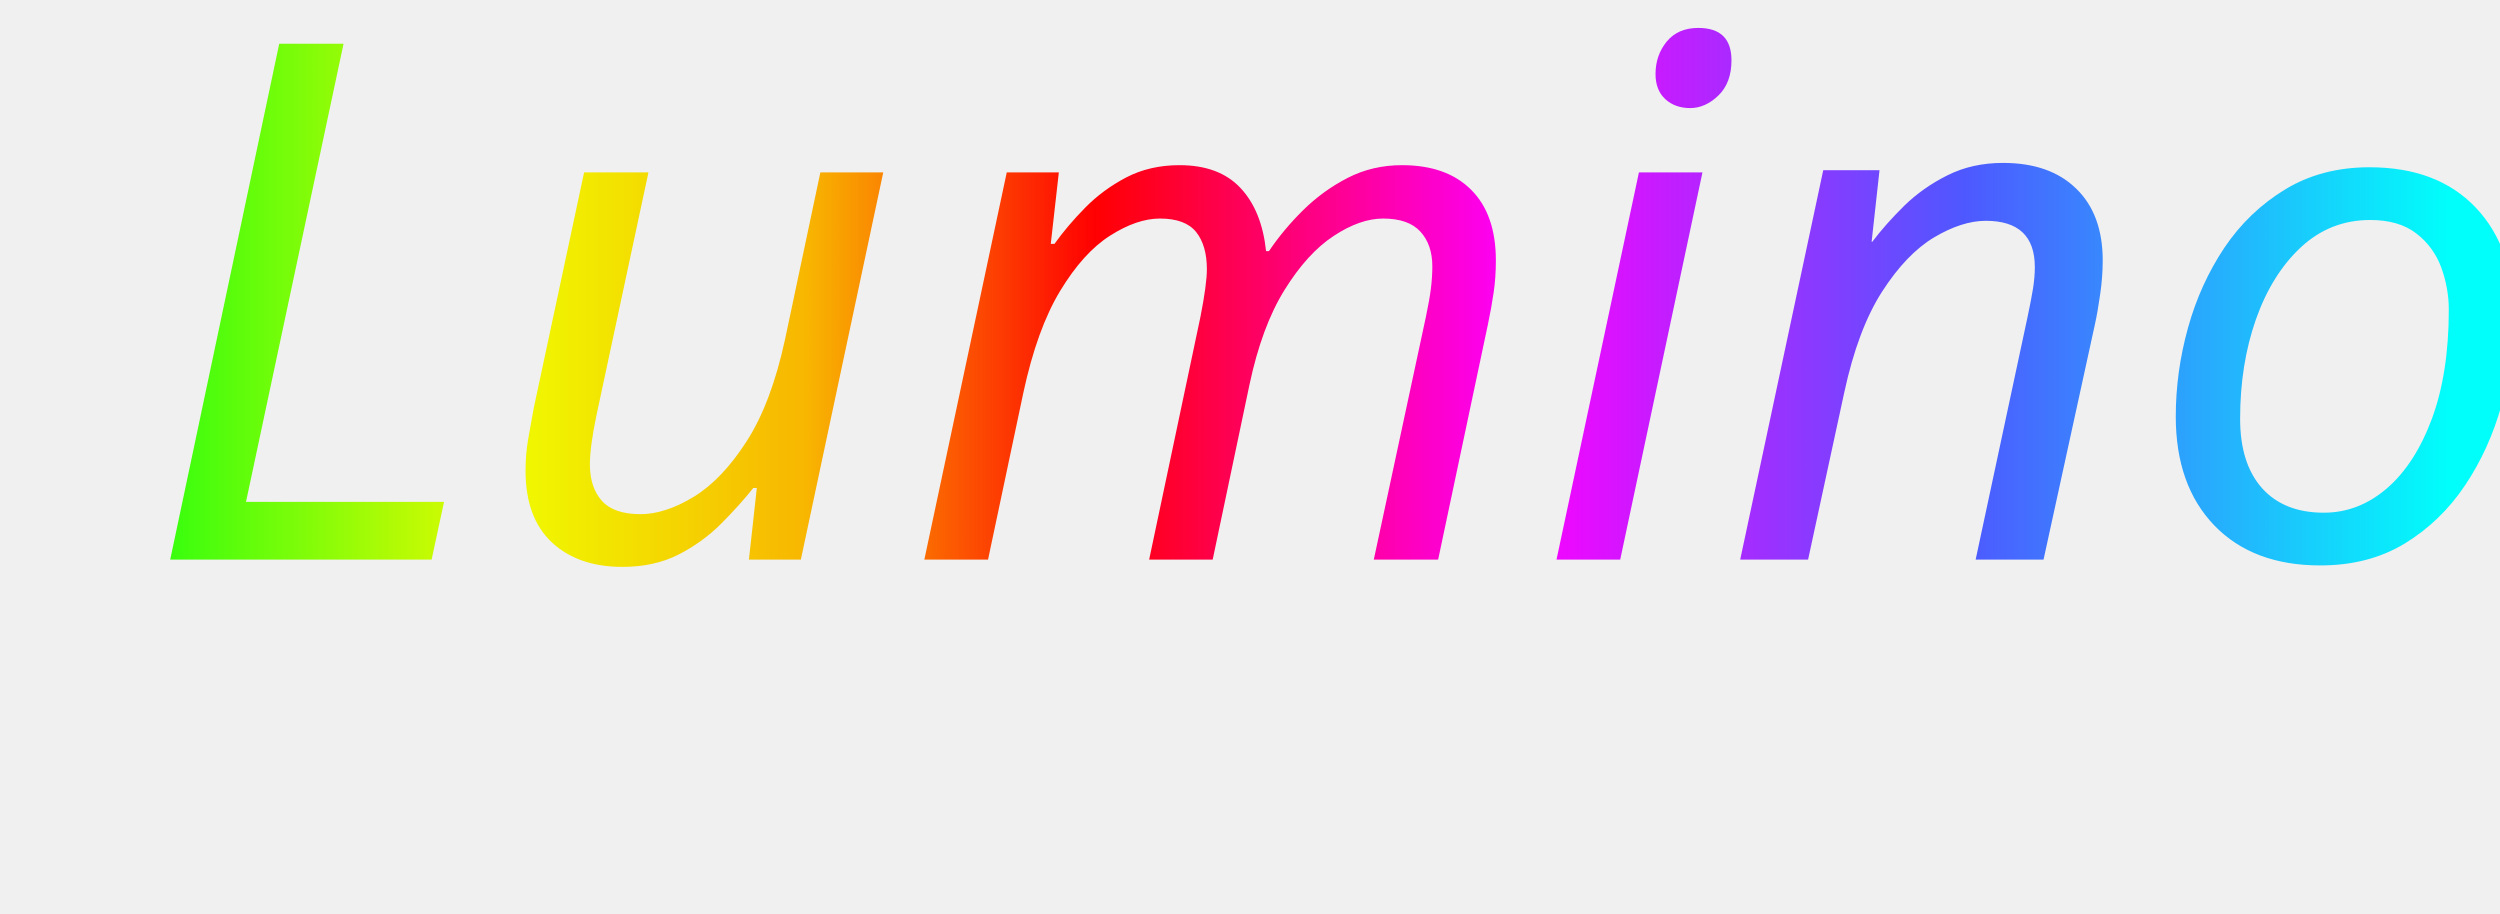
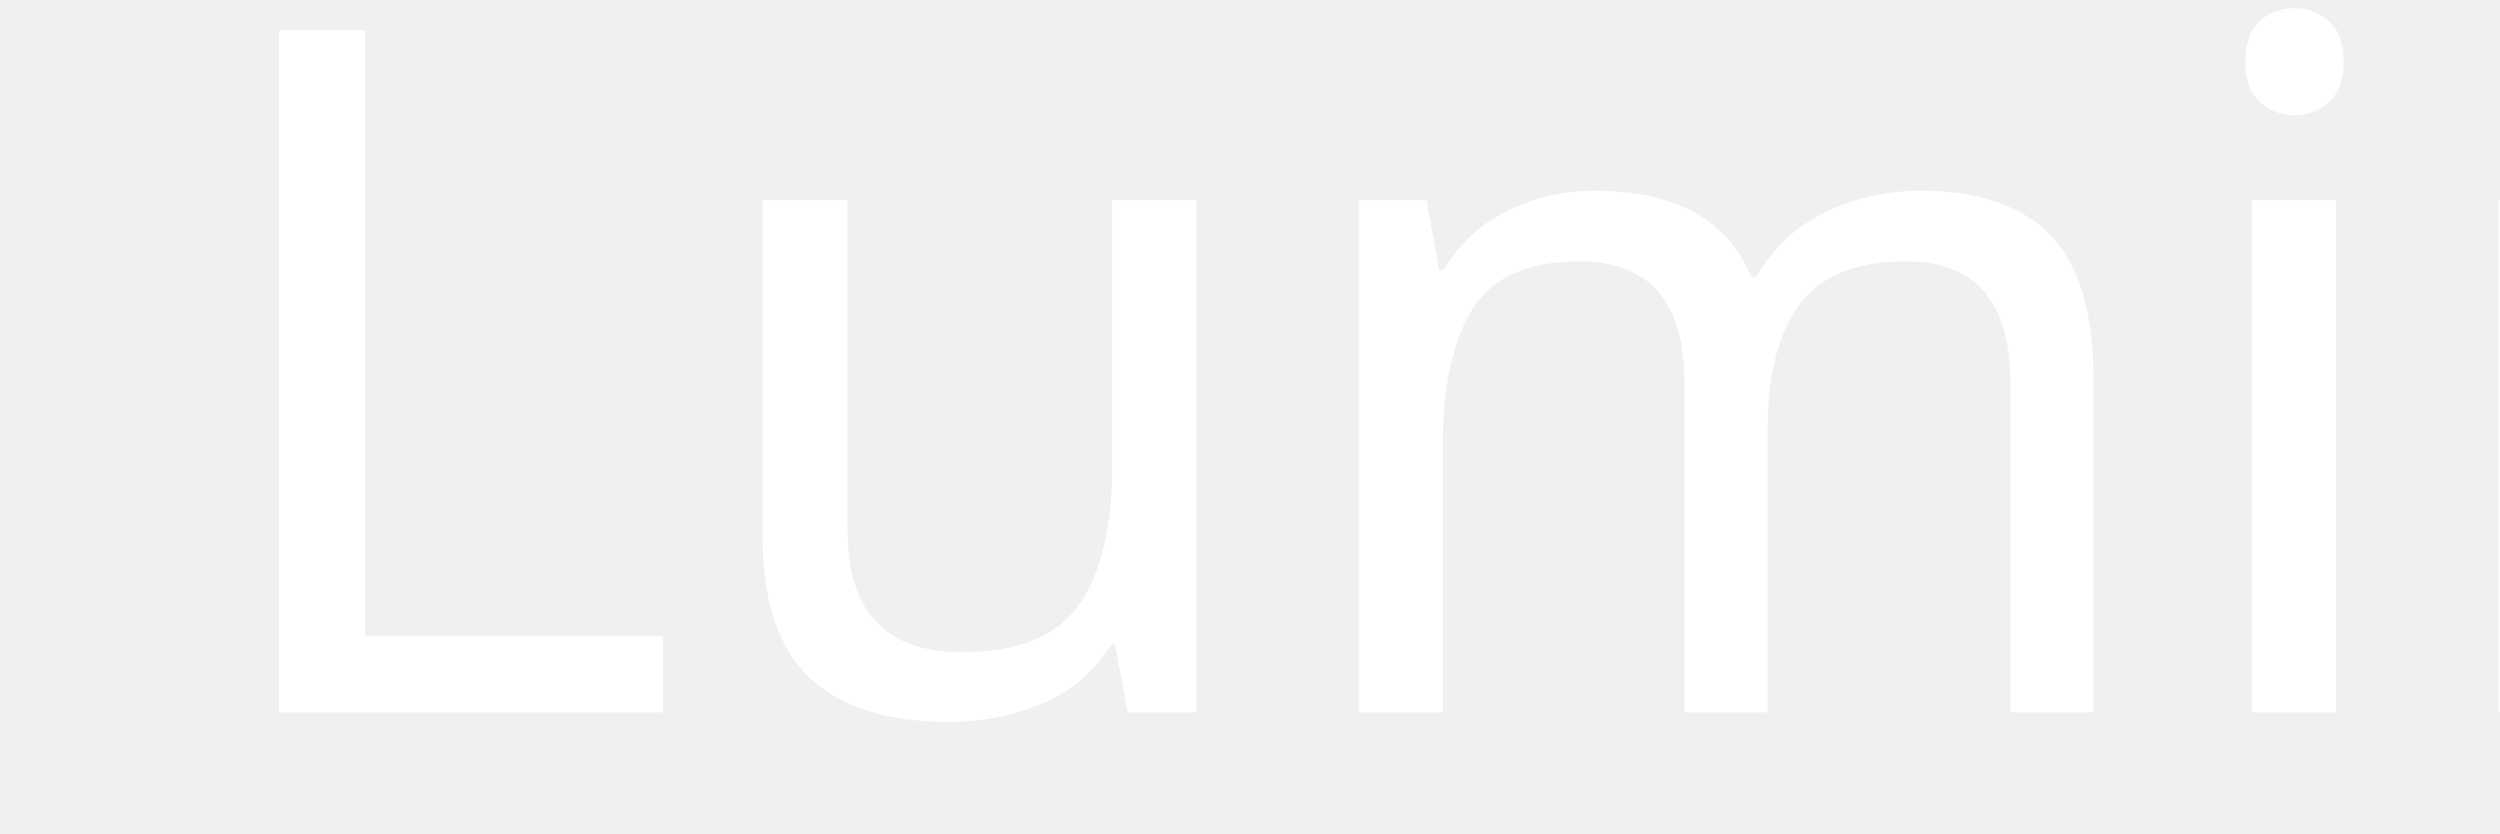
- <svg xmlns="http://www.w3.org/2000/svg" xmlns:xlink="http://www.w3.org/1999/xlink" width="68.36mm" height="24.971mm" viewBox="0 0 242.22 88.48" id="svg2" version="1.1">
-   <defs id="defs4">
-     <linearGradient id="linearGradient4148">
-       <stop style="stop-color:#00ff12;stop-opacity:1" offset="0" id="stop4150" />
-       <stop id="stop4158" offset="0.189" style="stop-color:#f0fa00;stop-opacity:1" />
-       <stop style="stop-color:#f8b601;stop-opacity:1" offset="0.311" id="stop4164" />
-       <stop id="stop4156" offset="0.432" style="stop-color:#ff0002;stop-opacity:1" />
-       <stop style="stop-color:#fd00ff;stop-opacity:1" offset="0.61" id="stop4162" />
-       <stop style="stop-color:#4e58ff;stop-opacity:1" offset="0.796" id="stop4160" />
-       <stop style="stop-color:#00fffb;stop-opacity:1" offset="1" id="stop4152" />
-     </linearGradient>
-     <linearGradient xlink:href="#linearGradient4148" id="linearGradient4154" x1="98.571" y1="191.648" x2="330" y2="191.648" gradientUnits="userSpaceOnUse" />
-   </defs>
-   <g id="layer1" transform="translate(-92.45108,-146.5832)">
-     <text xml:space="preserve" style="font-style:normal;font-weight:normal;font-size:18.75px;line-height:125%;font-family:sans-serif;letter-spacing:0px;word-spacing:0px;fill:url(#linearGradient4154);fill-opacity:1;stroke:none;stroke-width:1px;stroke-linecap:butt;stroke-linejoin:miter;stroke-opacity:1" x="106.066" y="200.804" id="text4136">
-       <tspan id="tspan4138" x="106.066" y="200.804" style="font-style:italic;font-variant:normal;font-weight:normal;font-stretch:semi-expanded;font-size:70px;font-family:'Harlow Solid Italic';-inkscape-font-specification:'Harlow Solid Italic, Italic Semi-Expanded';fill:url(#linearGradient4154);fill-opacity:1">Lumino</tspan>
+ <svg xmlns="http://www.w3.org/2000/svg" width="120mm" height="40mm" viewBox="0 0 425.197 141.732" id="svg2" version="1.1">
+   <defs id="defs4" />
+   <g id="layer1" transform="translate(-449.4898,-87.58376)" style="display:inline">
+     <text xml:space="preserve" style="font-style:normal;font-weight:normal;font-size:162.5px;line-height:125%;font-family:sans-serif;letter-spacing:0px;word-spacing:0px;fill:#ffffff;fill-opacity:1;stroke:none;stroke-width:1px;stroke-linecap:butt;stroke-linejoin:miter;stroke-opacity:1;" x="481.193" y="208.744" id="text4136">
+       <tspan id="tspan4138" x="481.193" y="208.744" style="font-style:normal;font-variant:normal;font-weight:normal;font-stretch:normal;font-size:162.5px;font-family:SignPainter;-inkscape-font-specification:SignPainter;fill:#ffffff;fill-opacity:1;">Lumino</tspan>
    </text>
    <flowRoot xml:space="preserve" id="flowRoot4140" style="font-style:normal;font-weight:normal;font-size:18.75px;line-height:125%;font-family:sans-serif;letter-spacing:0px;word-spacing:0px;fill:#000000;fill-opacity:1;stroke:none;stroke-width:1px;stroke-linecap:butt;stroke-linejoin:miter;stroke-opacity:1">
      <flowRegion id="flowRegion4142">
        <rect id="rect4144" width="140.714" height="34.286" x="71.429" y="189.505" />
      </flowRegion>
      <flowPara id="flowPara4146" />
    </flowRoot>
+     <rect style="fill:none;fill-opacity:1" id="rect4223" width="425.197" height="141.732" x="449.49" y="87.584" />
  </g>
</svg>
